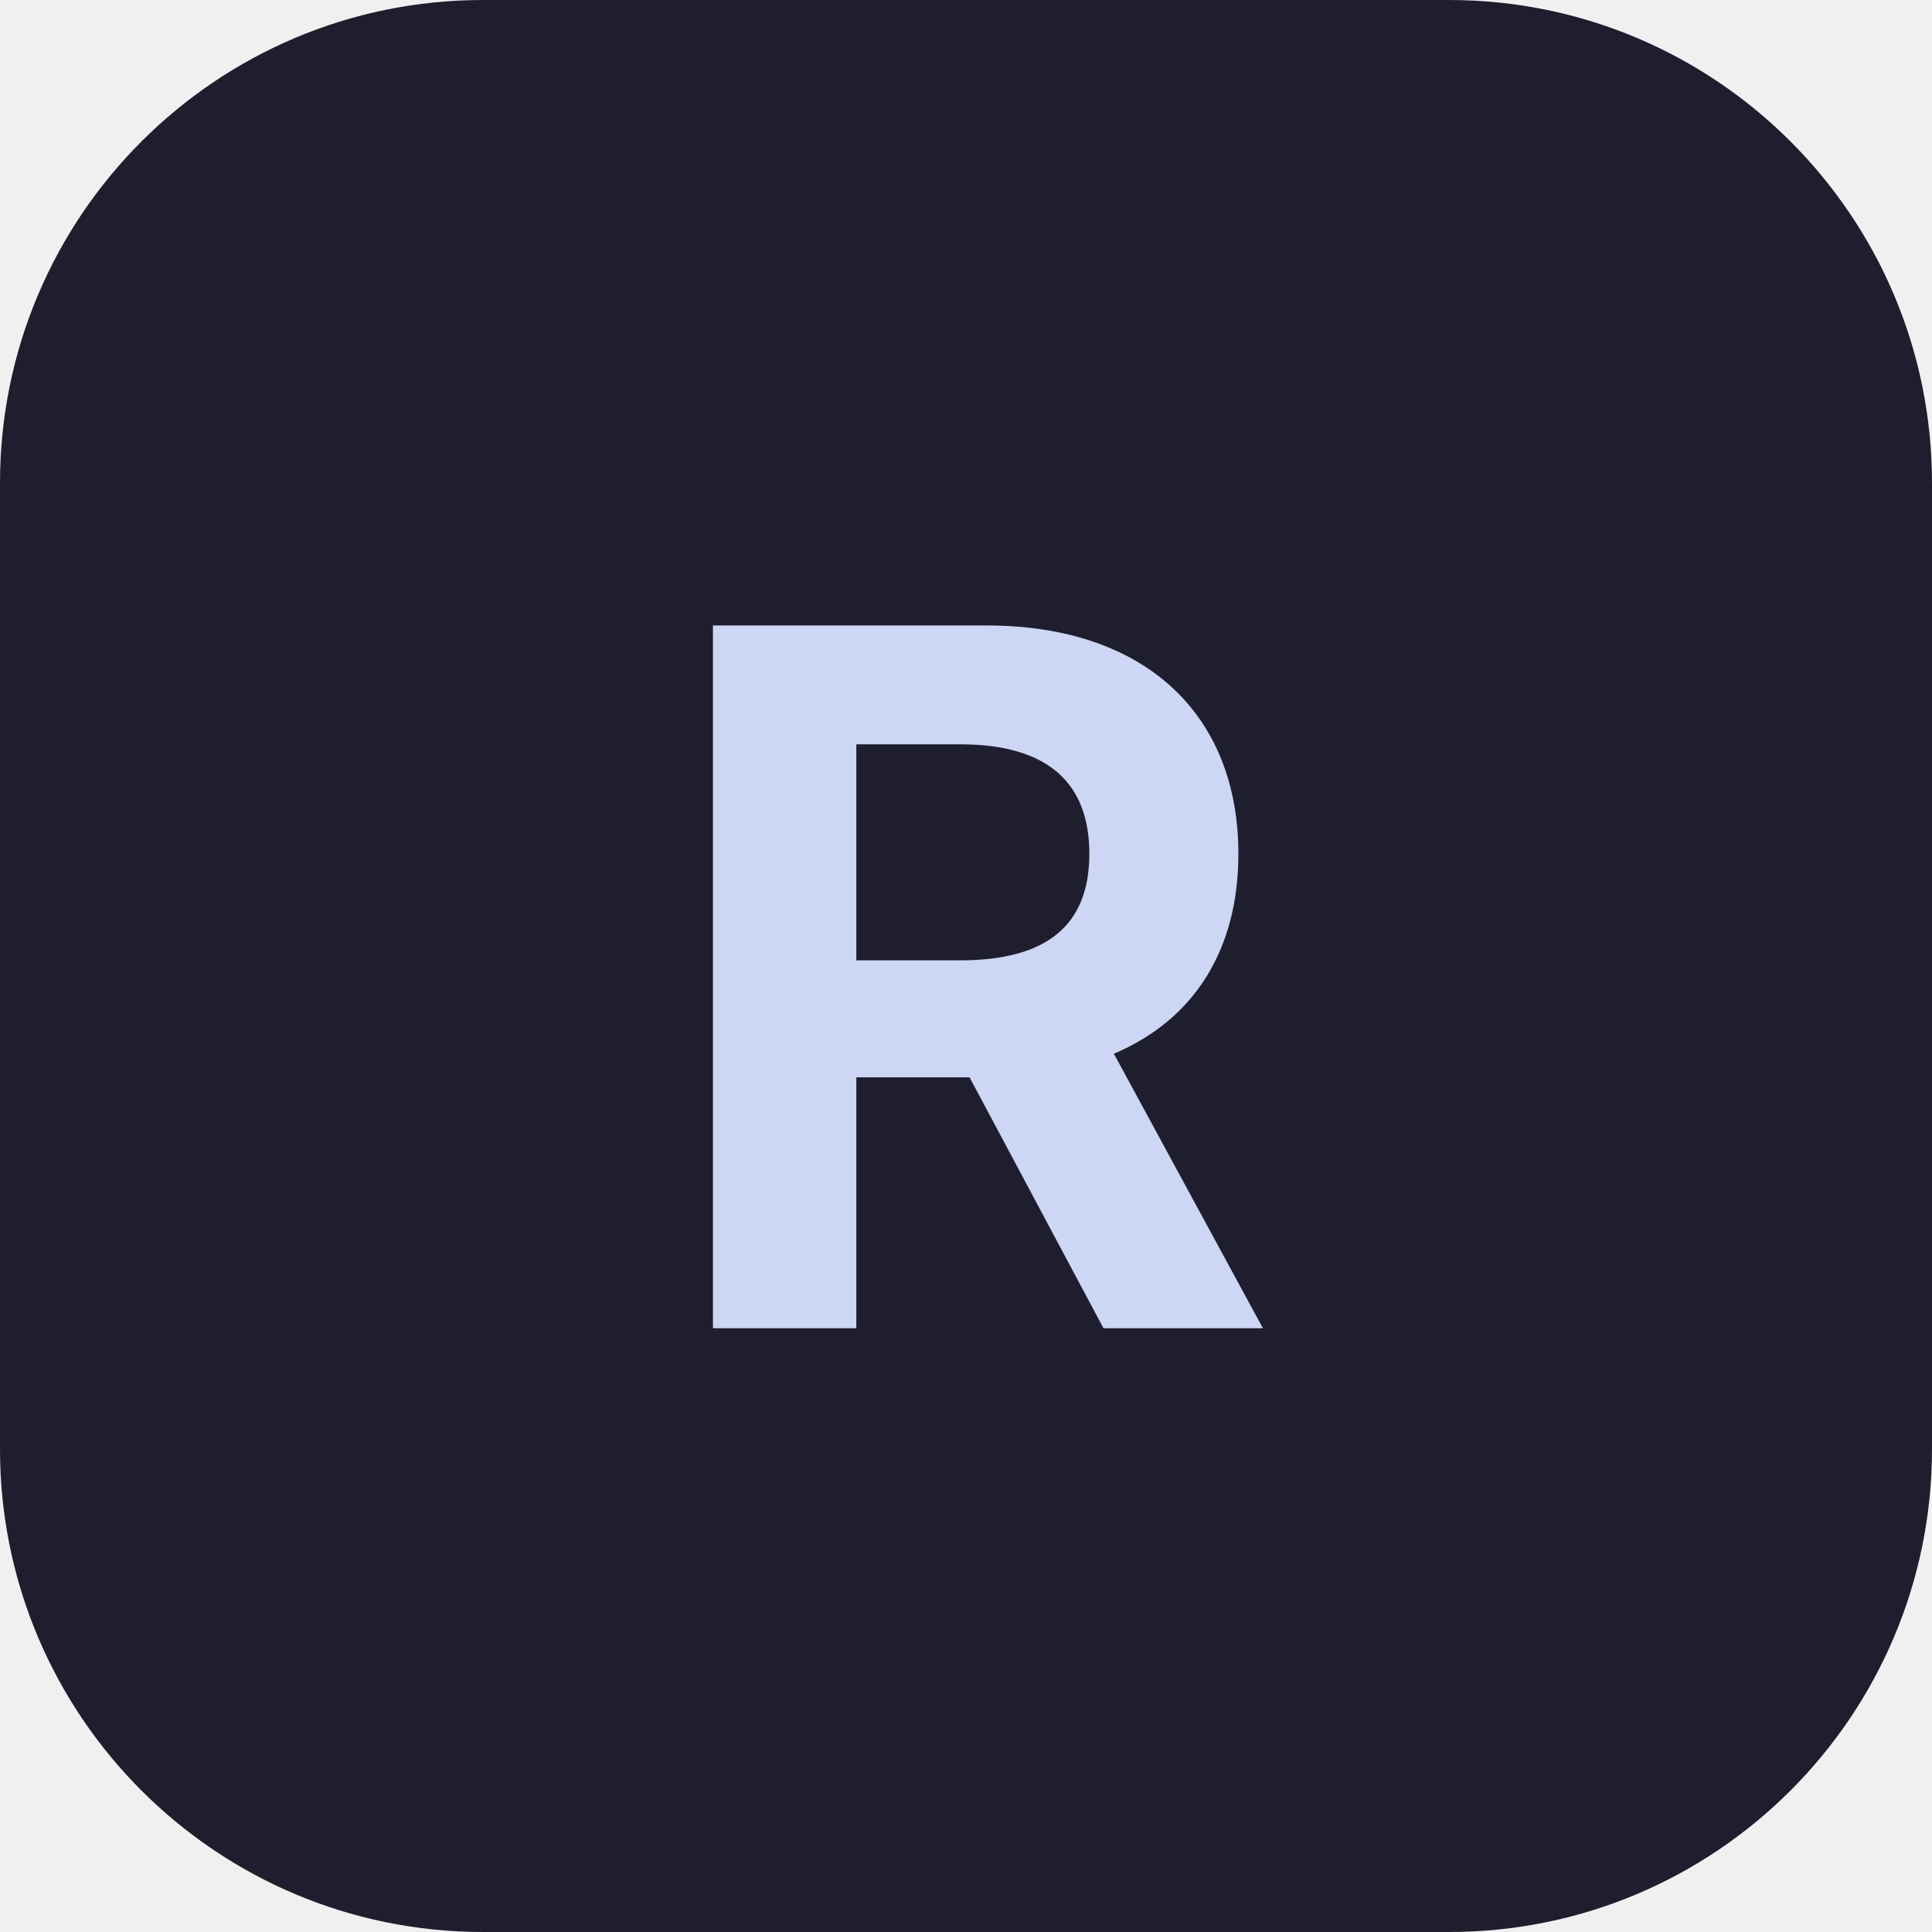
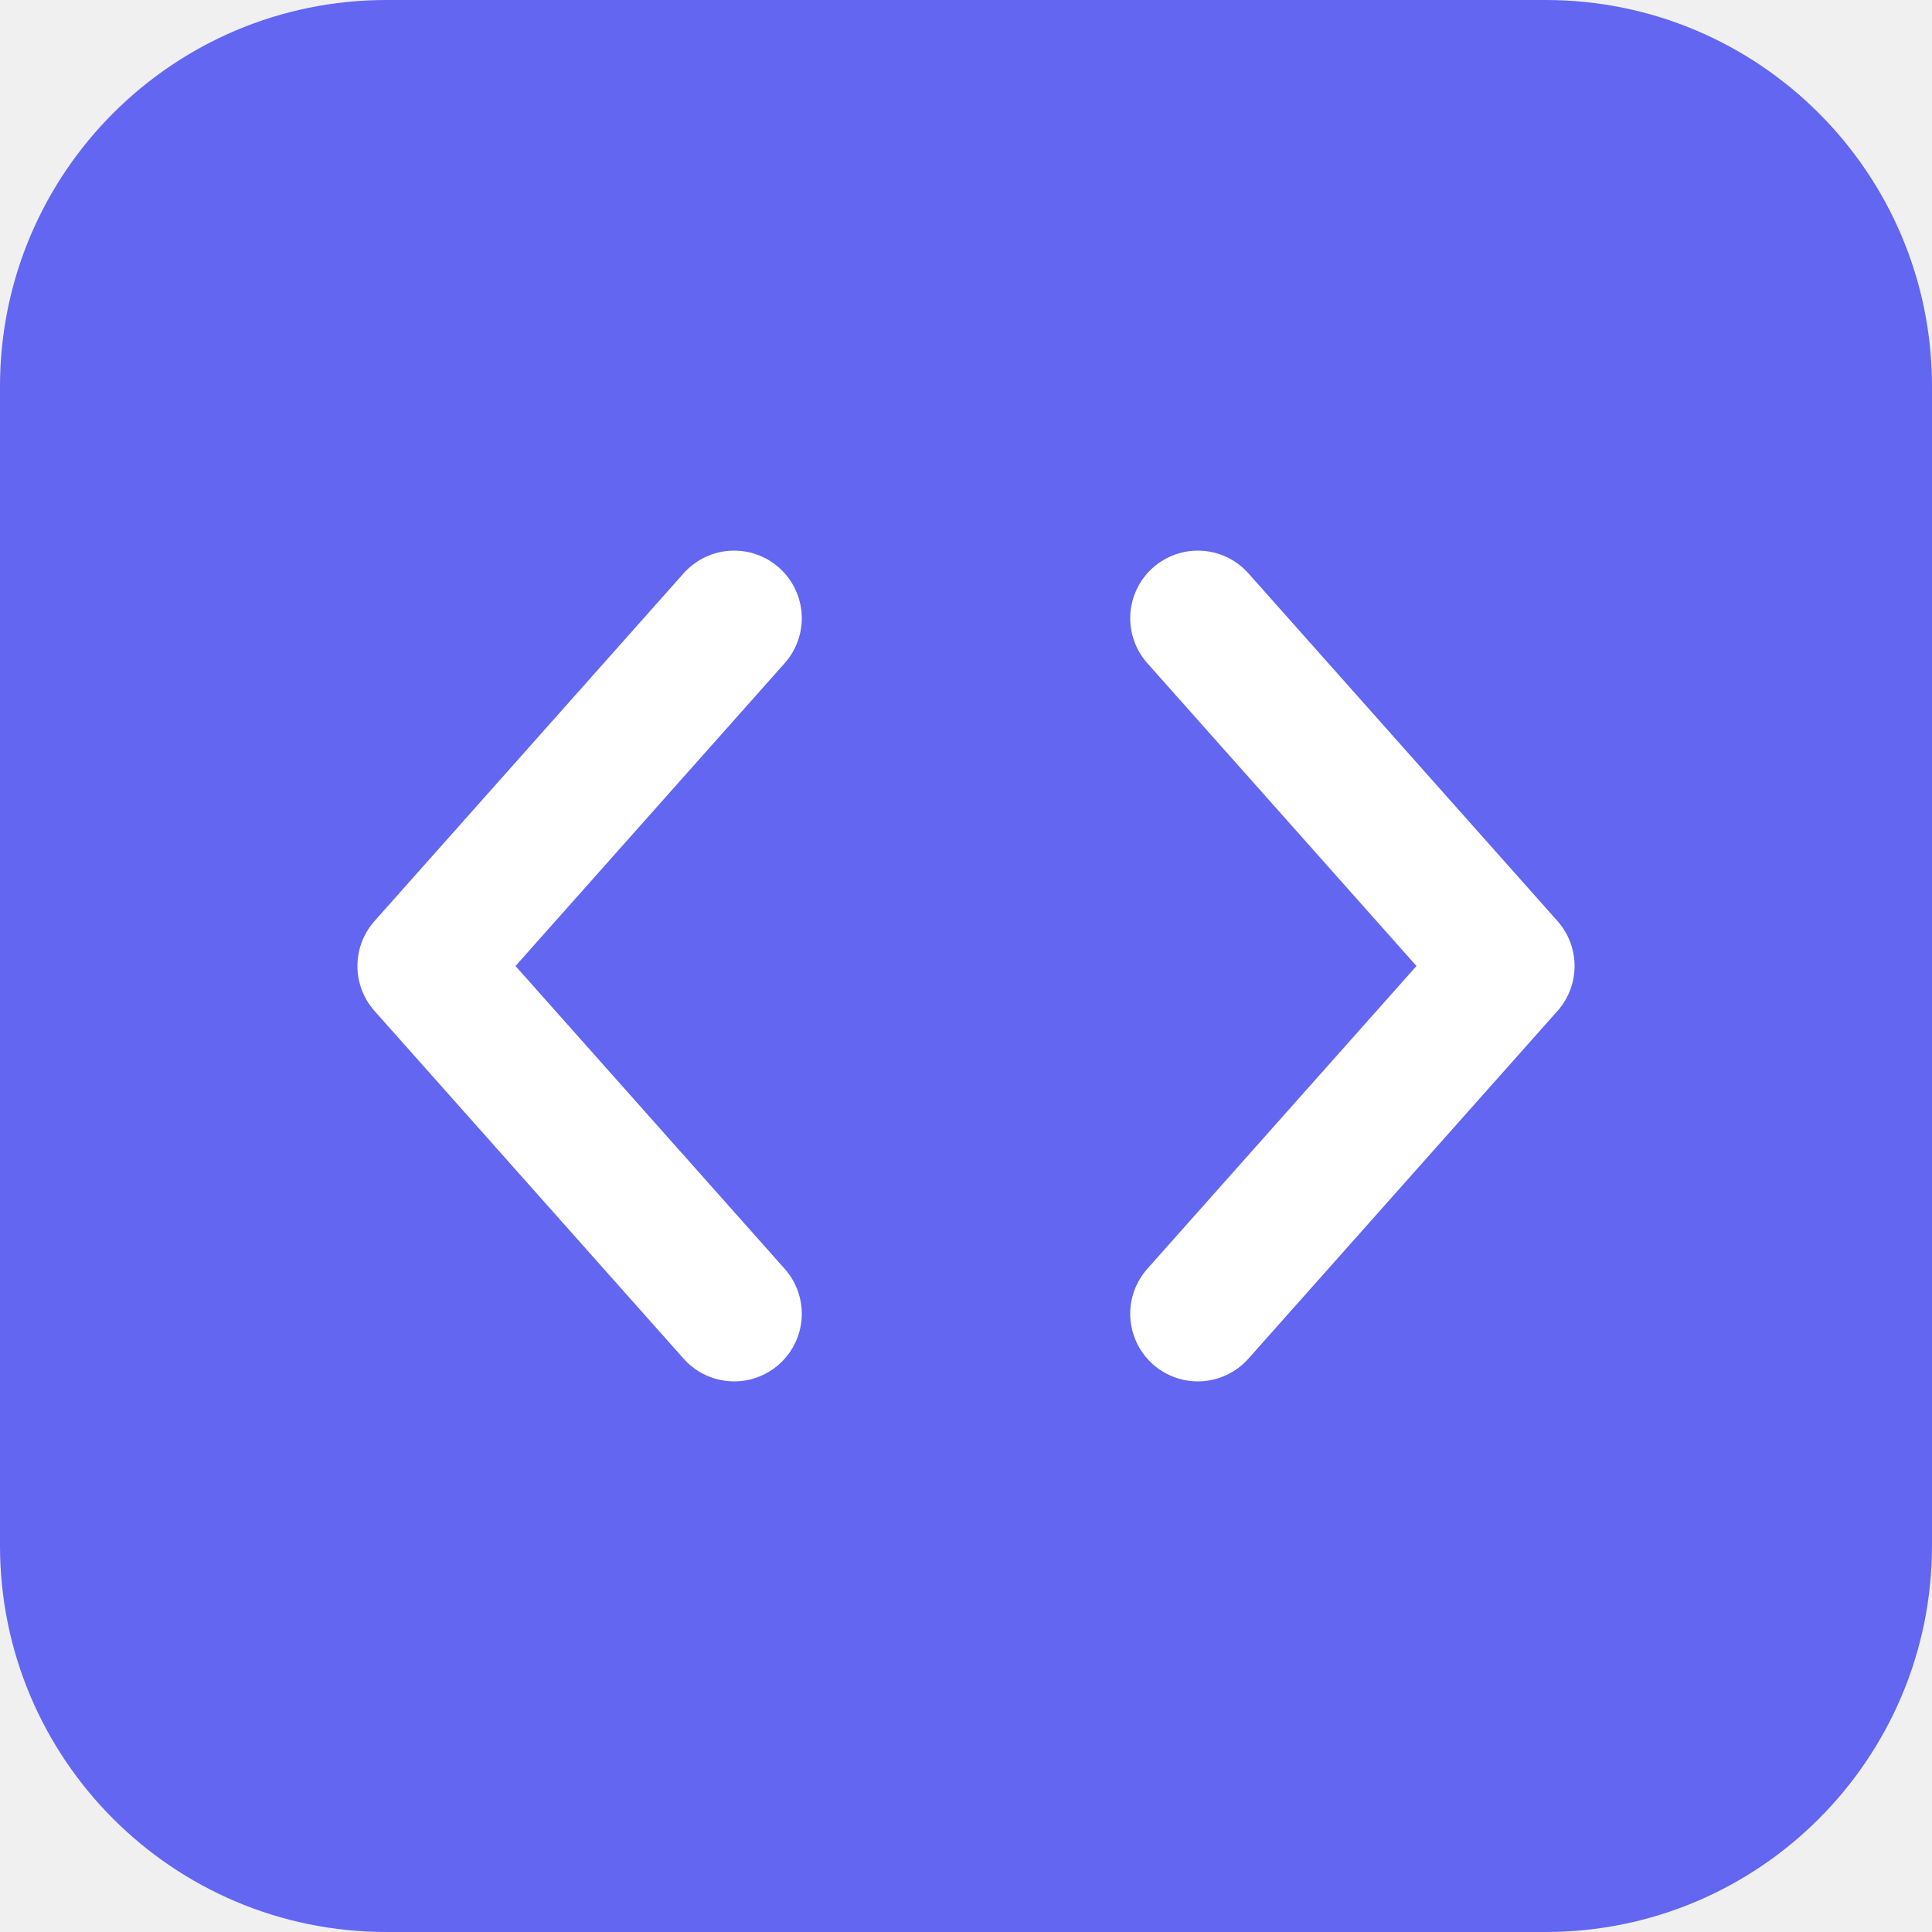
- <svg xmlns="http://www.w3.org/2000/svg" viewBox="0 0 32 32">
-   <rect width="32" height="32" rx="8" fill="#1e1e2e" />
-   <text x="16" y="22" text-anchor="middle" fill="#cdd6f4" font-family="Inter,sans-serif" font-size="16" font-weight="bold">R</text>
+ <svg xmlns="http://www.w3.org/2000/svg" viewBox="0 0 100 100">
+   <rect width="100" height="100" rx="20" fill="#6366f1" />
+   <path d="M38 32 L22 50 L38 68" stroke="white" stroke-width="7" fill="none" stroke-linecap="round" stroke-linejoin="round" />
+   <path d="M62 32 L78 50 L62 68" stroke="white" stroke-width="7" fill="none" stroke-linecap="round" stroke-linejoin="round" />
</svg>
